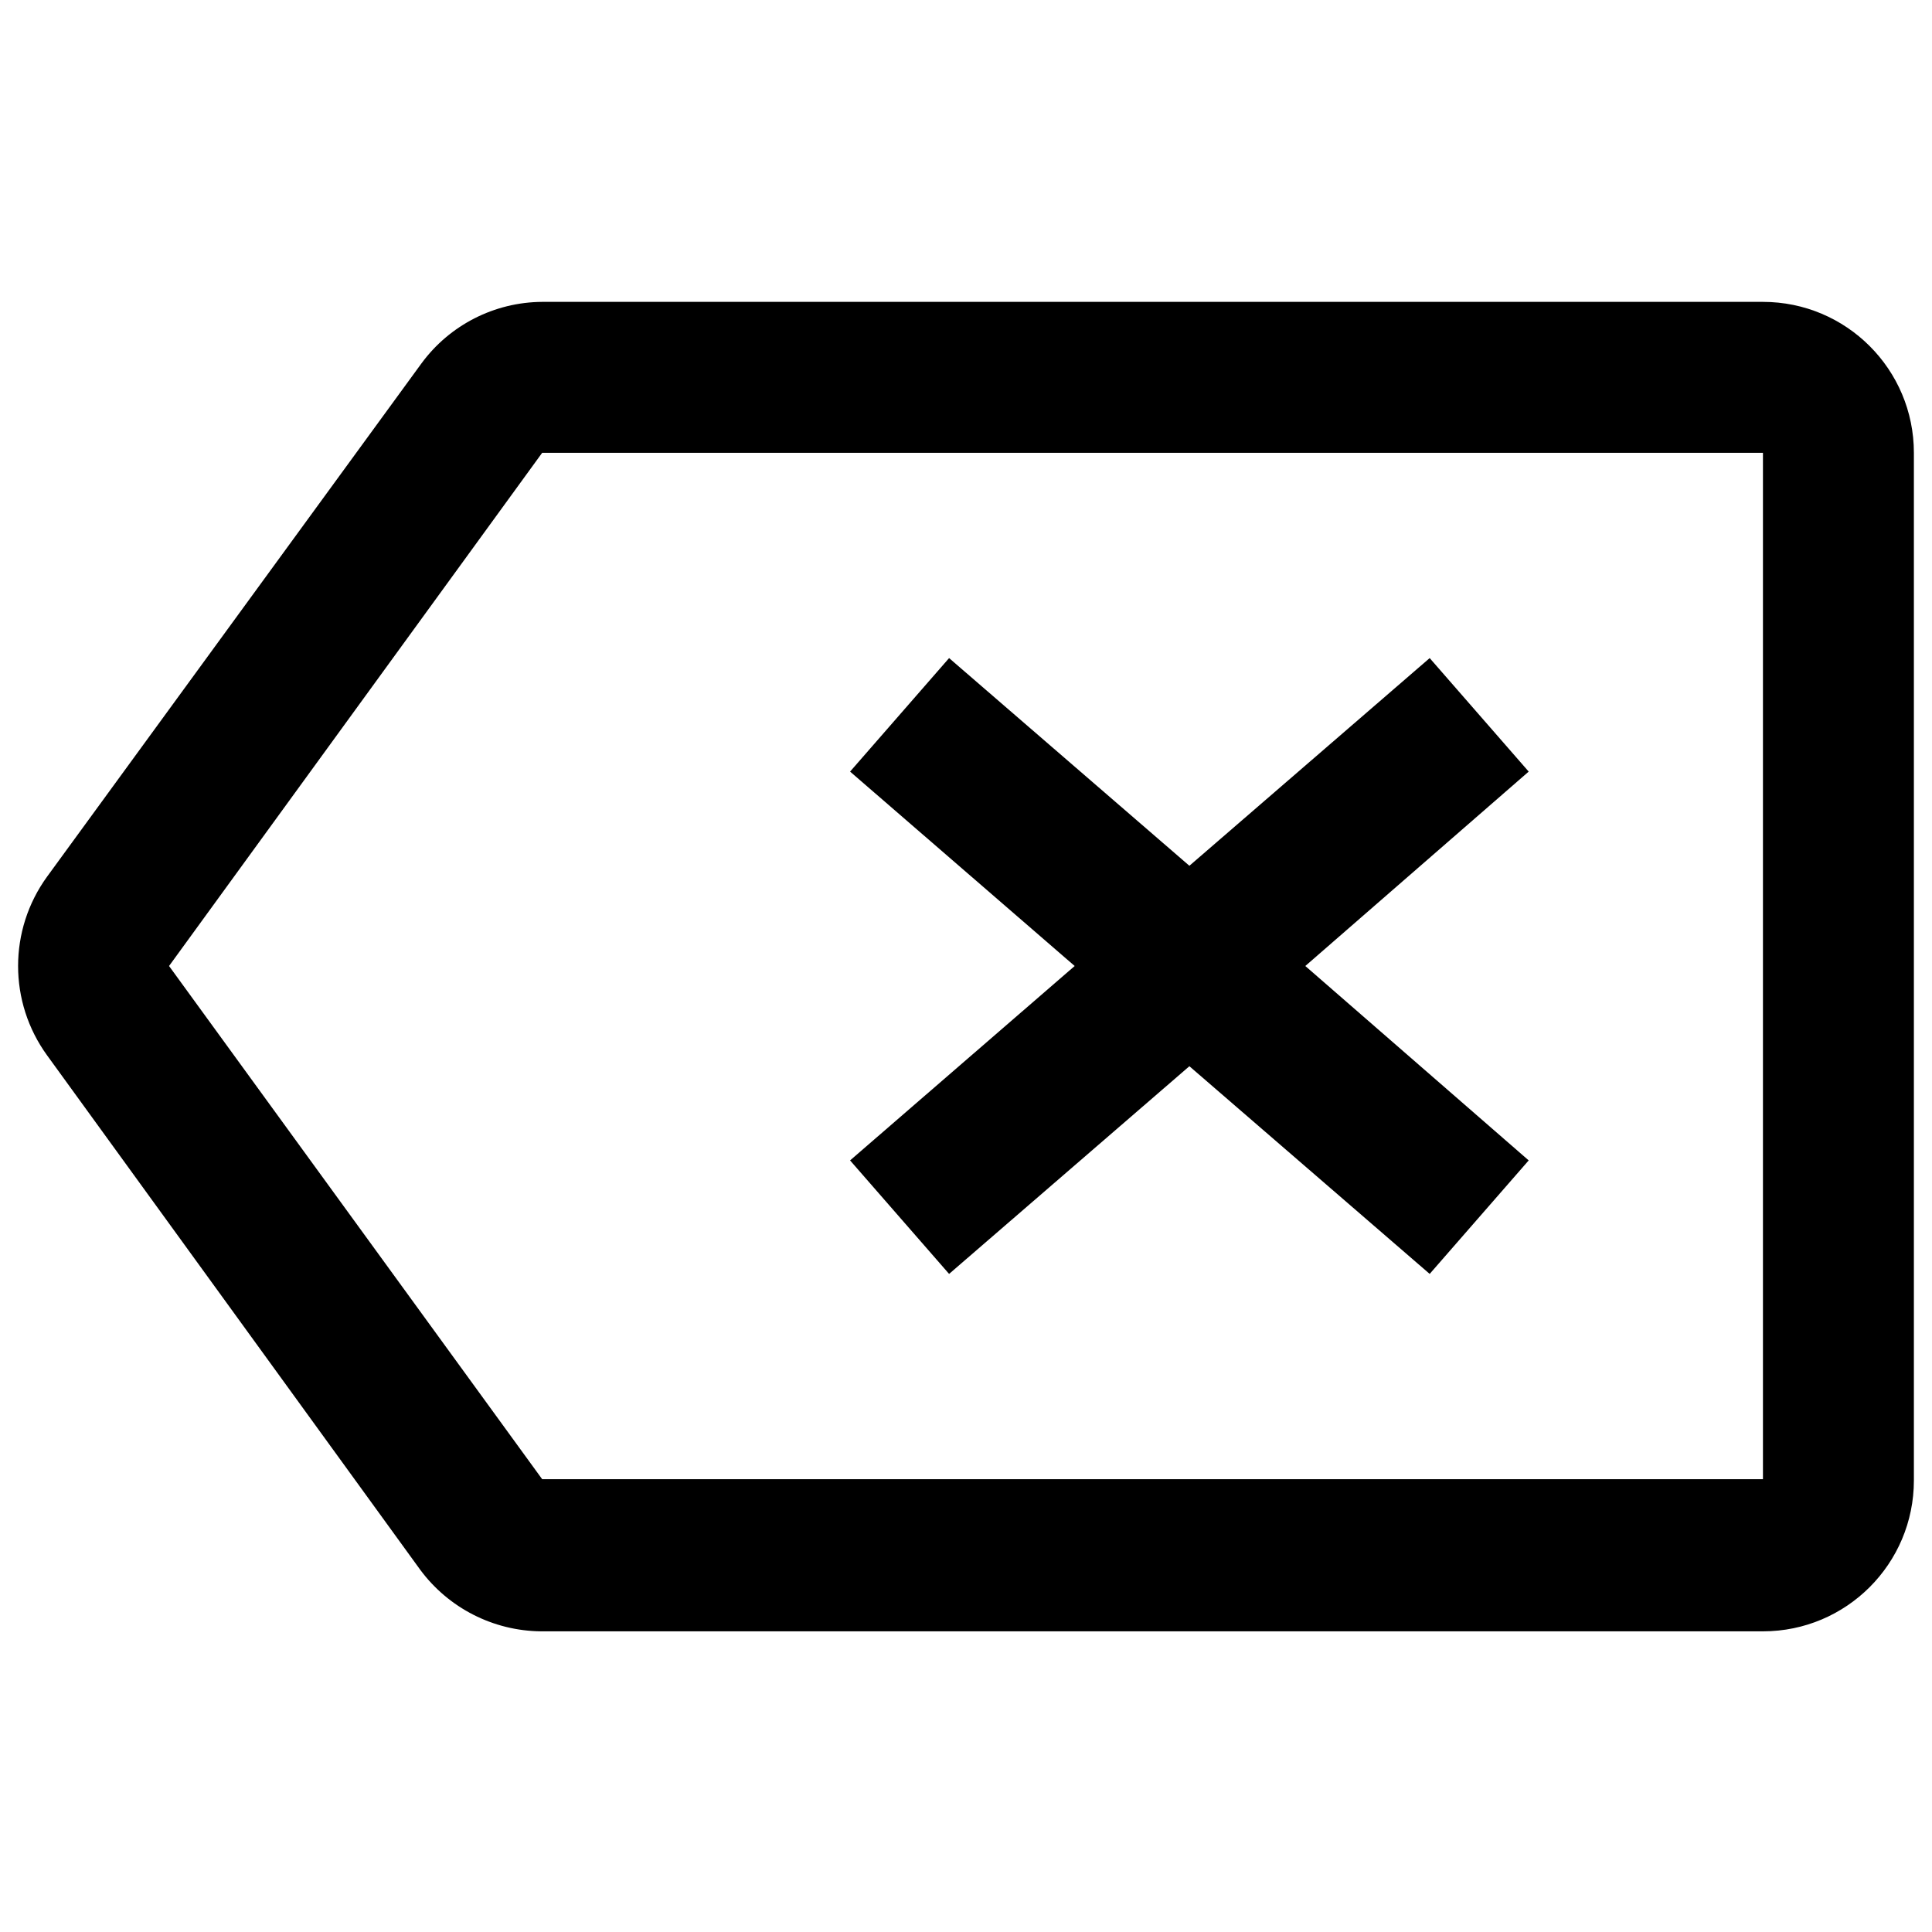
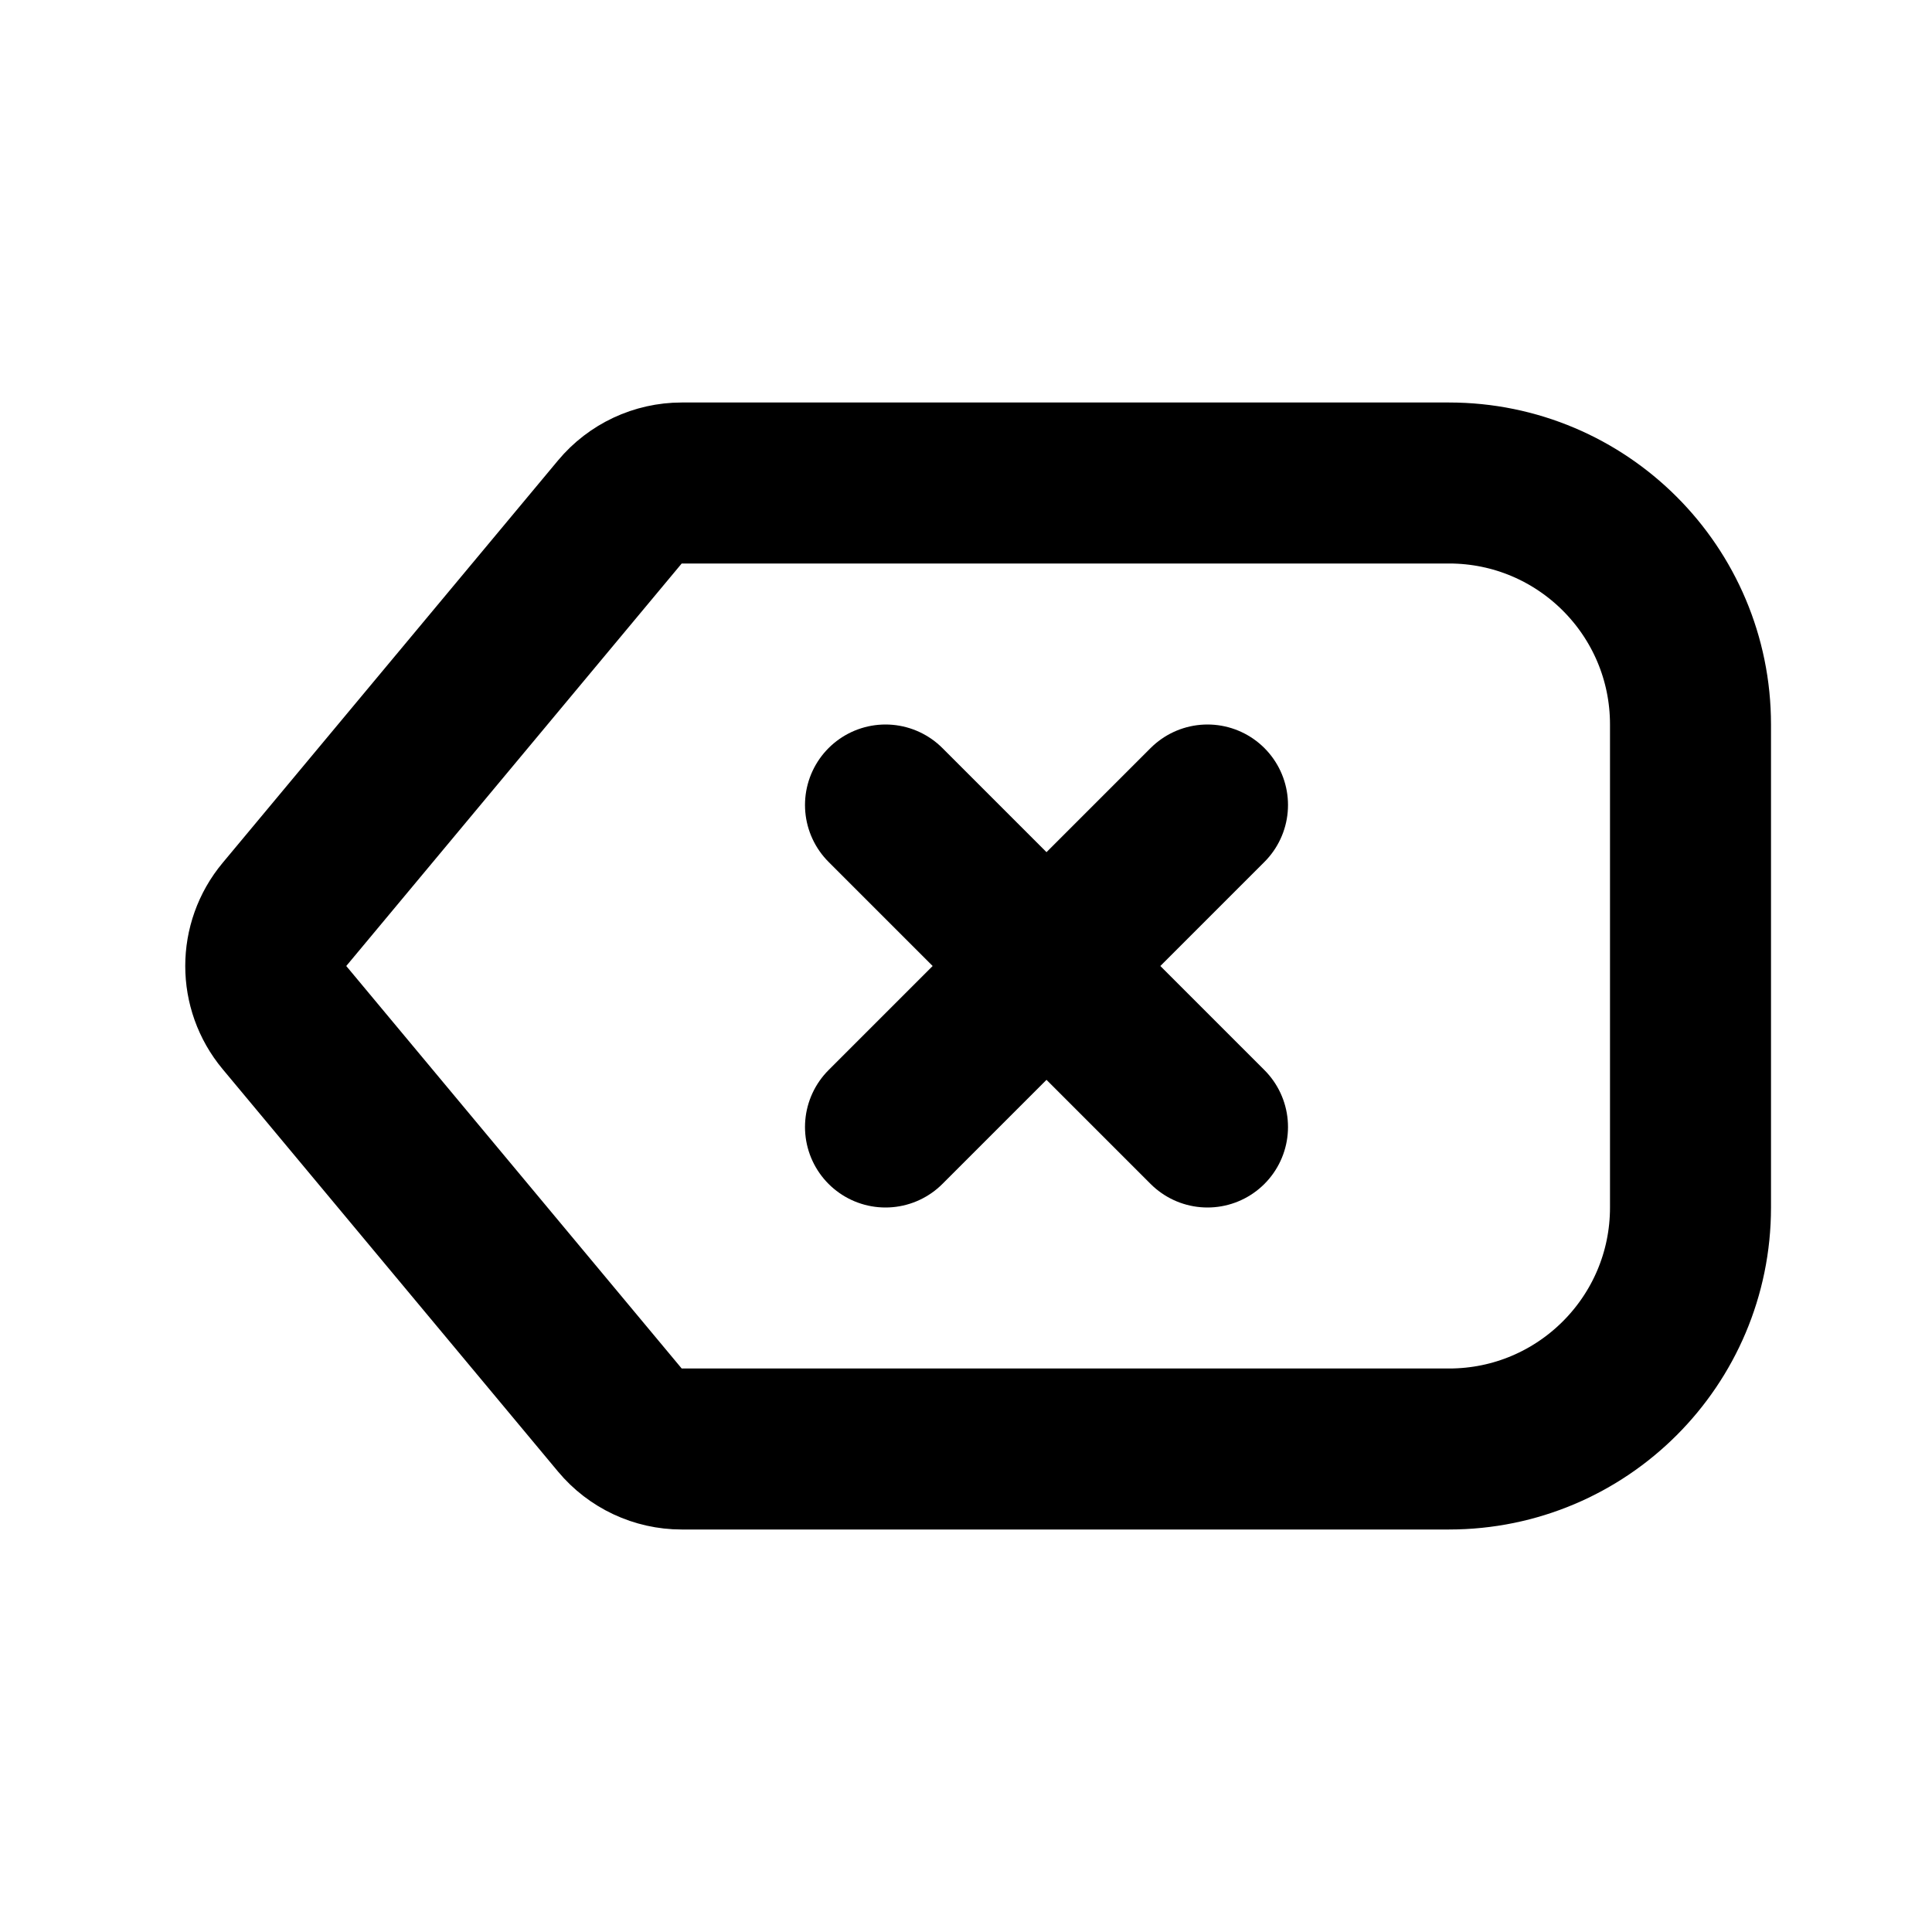
- <svg xmlns="http://www.w3.org/2000/svg" fill="#000000" width="800px" height="800px" viewBox="0 0 16 16">
-   <path d="M14.6 2.5H4.49a1.25 1.25 0 0 0-1 .51L.39 7.26a1.26 1.26 0 0 0 0 1.48L3.48 13a1.26 1.26 0 0 0 1 .51H14.6a1.25 1.25 0 0 0 1.25-1.25V3.75A1.25 1.25 0 0 0 14.6 2.5zm0 9.75H4.49L1.4 8l3.09-4.25H14.6z" />
-   <path d="m7.86 10.55 1.99-1.72 1.99 1.72.82-.94L10.81 8l1.85-1.61-.82-.94-1.99 1.72-1.99-1.72-.82.94L8.9 8 7.04 9.61l.82.94z" />
+ <svg xmlns="http://www.w3.org/2000/svg" width="800px" height="800px" viewBox="0 0 24 24" fill="none" stroke="currentColor">
+   <g id="SVGRepo_bgCarrier" stroke-width="0" />
+   <g id="SVGRepo_tracerCarrier" stroke-linecap="round" stroke-linejoin="round" />
+   <g id="SVGRepo_iconCarrier">
+     <path d="M7.7 6.36L3.533 11.36C3.224 11.731 3.224 12.269 3.533 12.64L7.7 17.64C7.89 17.868 8.172 18 8.468 18H18C19.657 18 21 16.657 21 15V9C21 7.343 19.657 6 18 6H8.468C8.172 6 7.89 6.132 7.7 6.36Z" stroke="currentColor" stroke-width="2" stroke-linecap="round" stroke-linejoin="round" />
+     <path d="M15 10L13 12M13 12L11 14M13 12L11 10M13 12L15 14" stroke="currentColor" stroke-width="2" stroke-linecap="round" stroke-linejoin="round" />
+   </g>
</svg>
